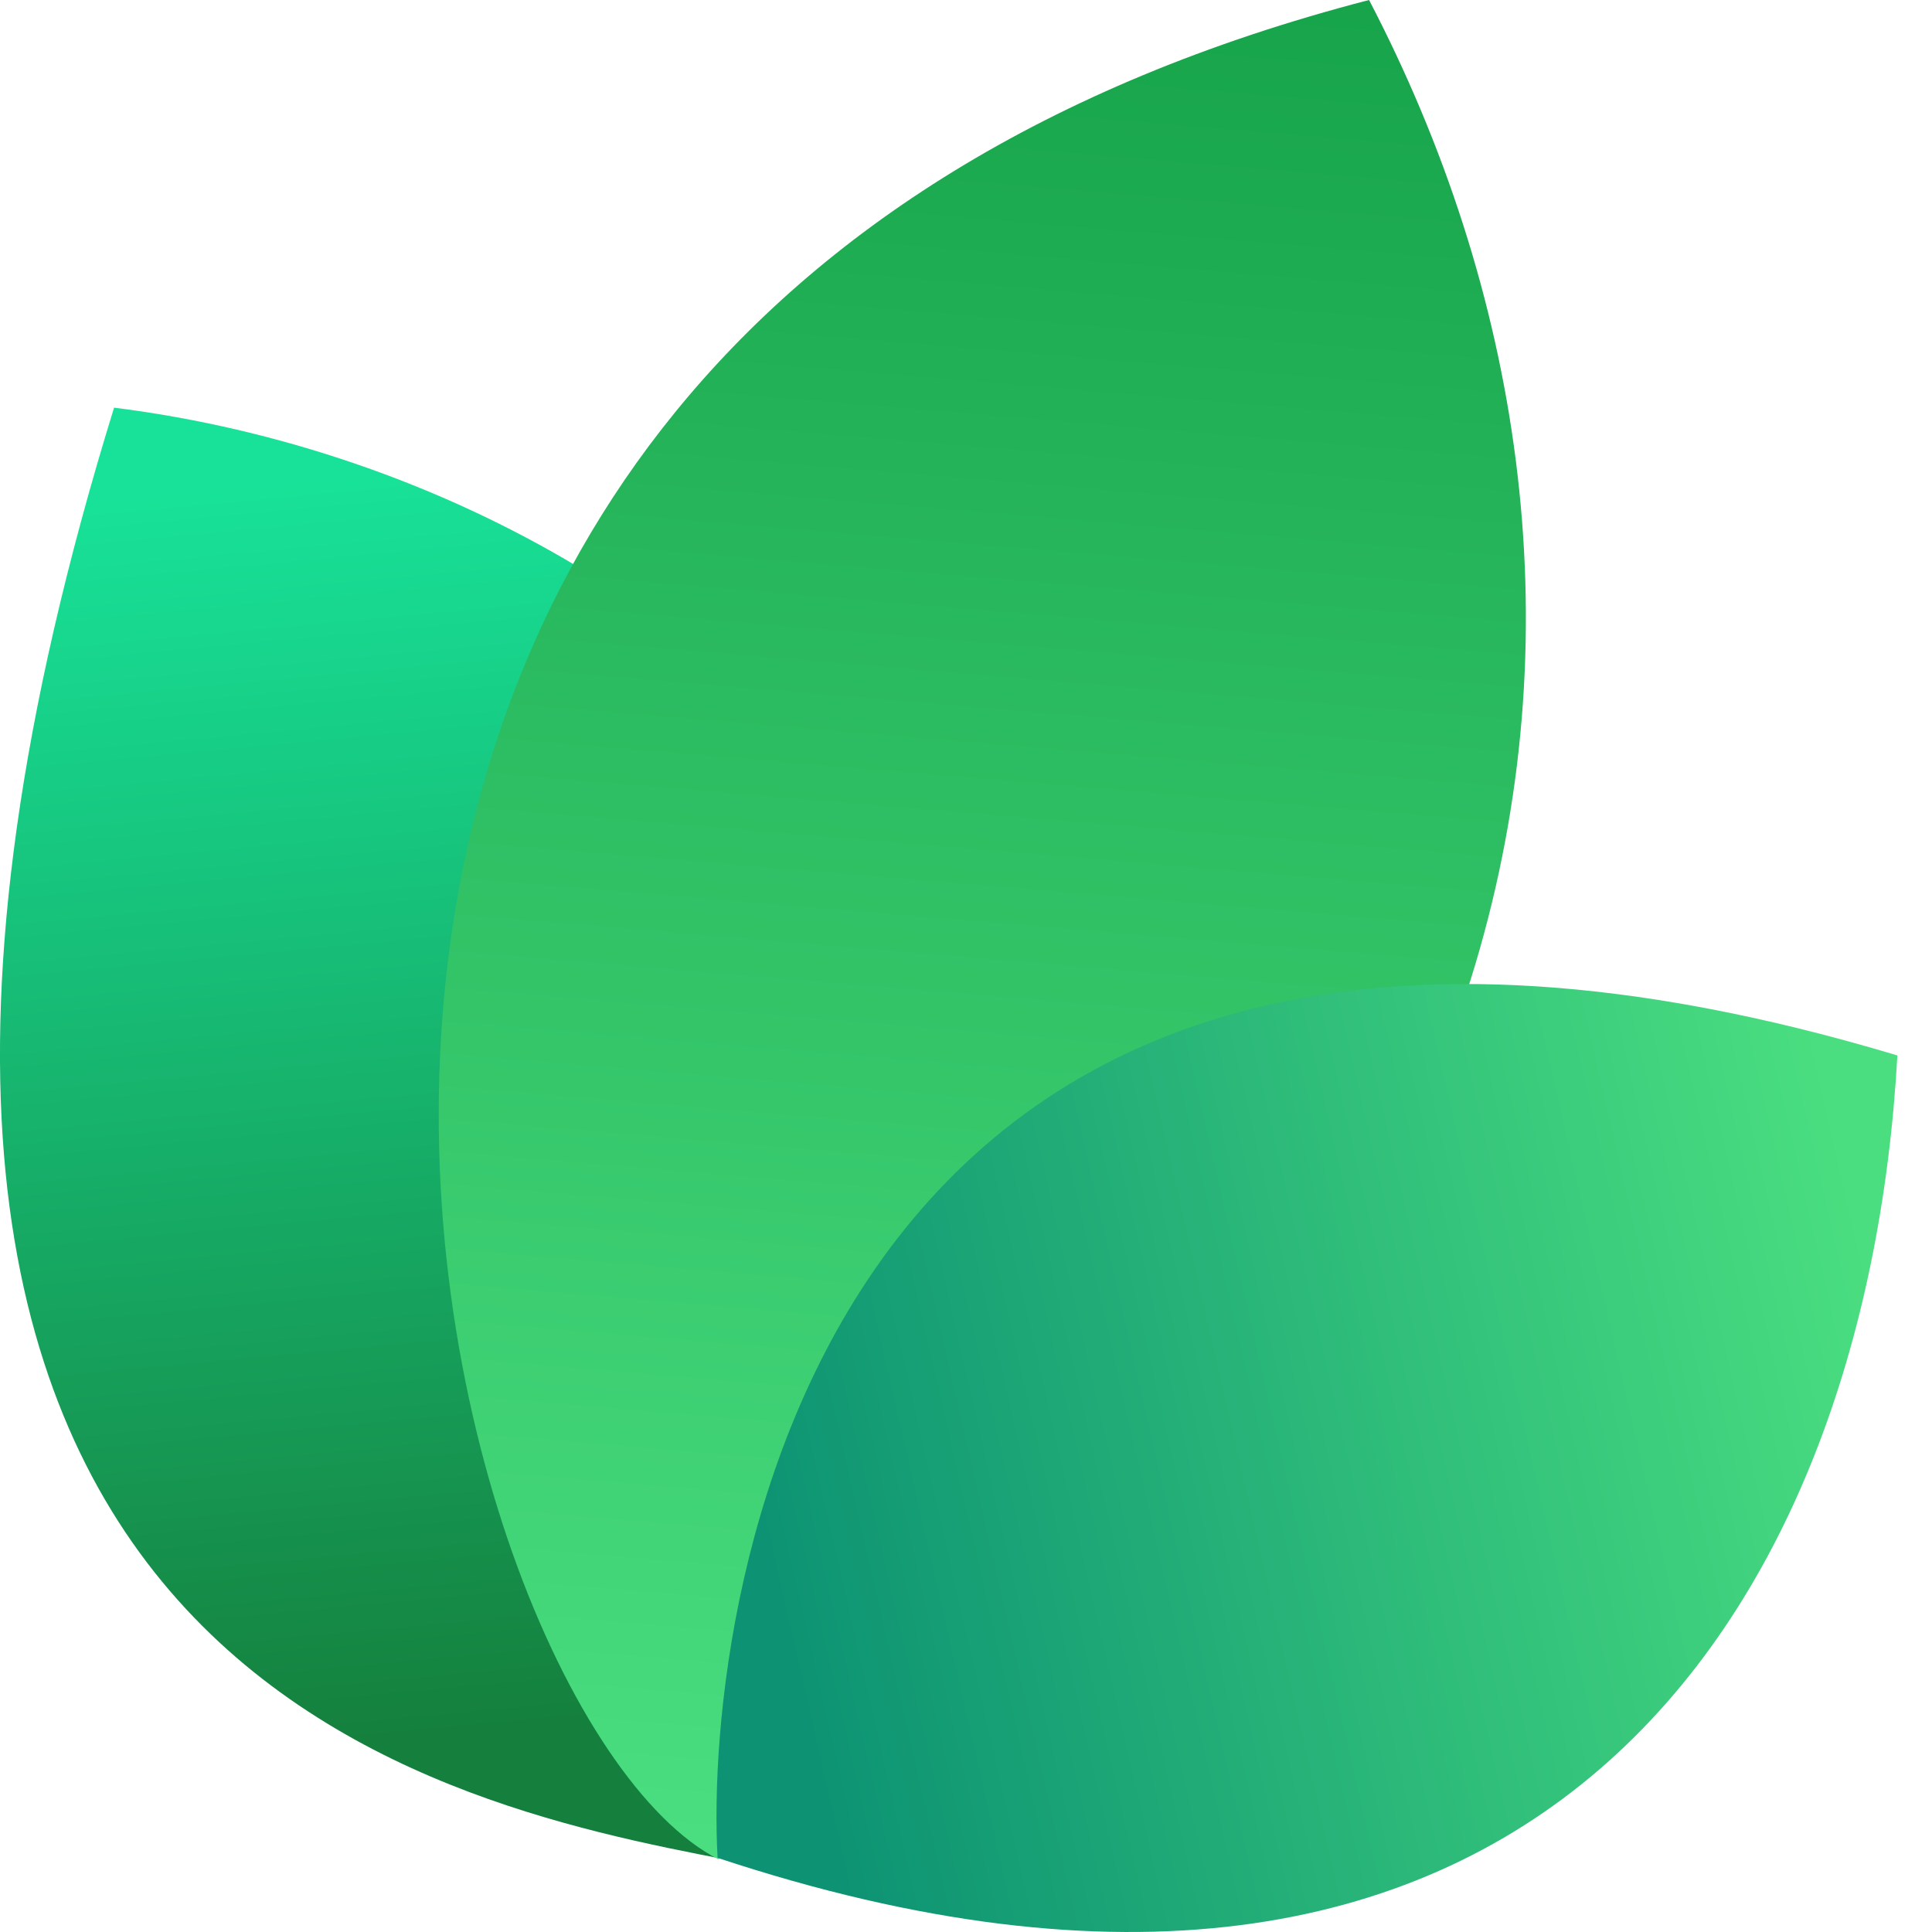
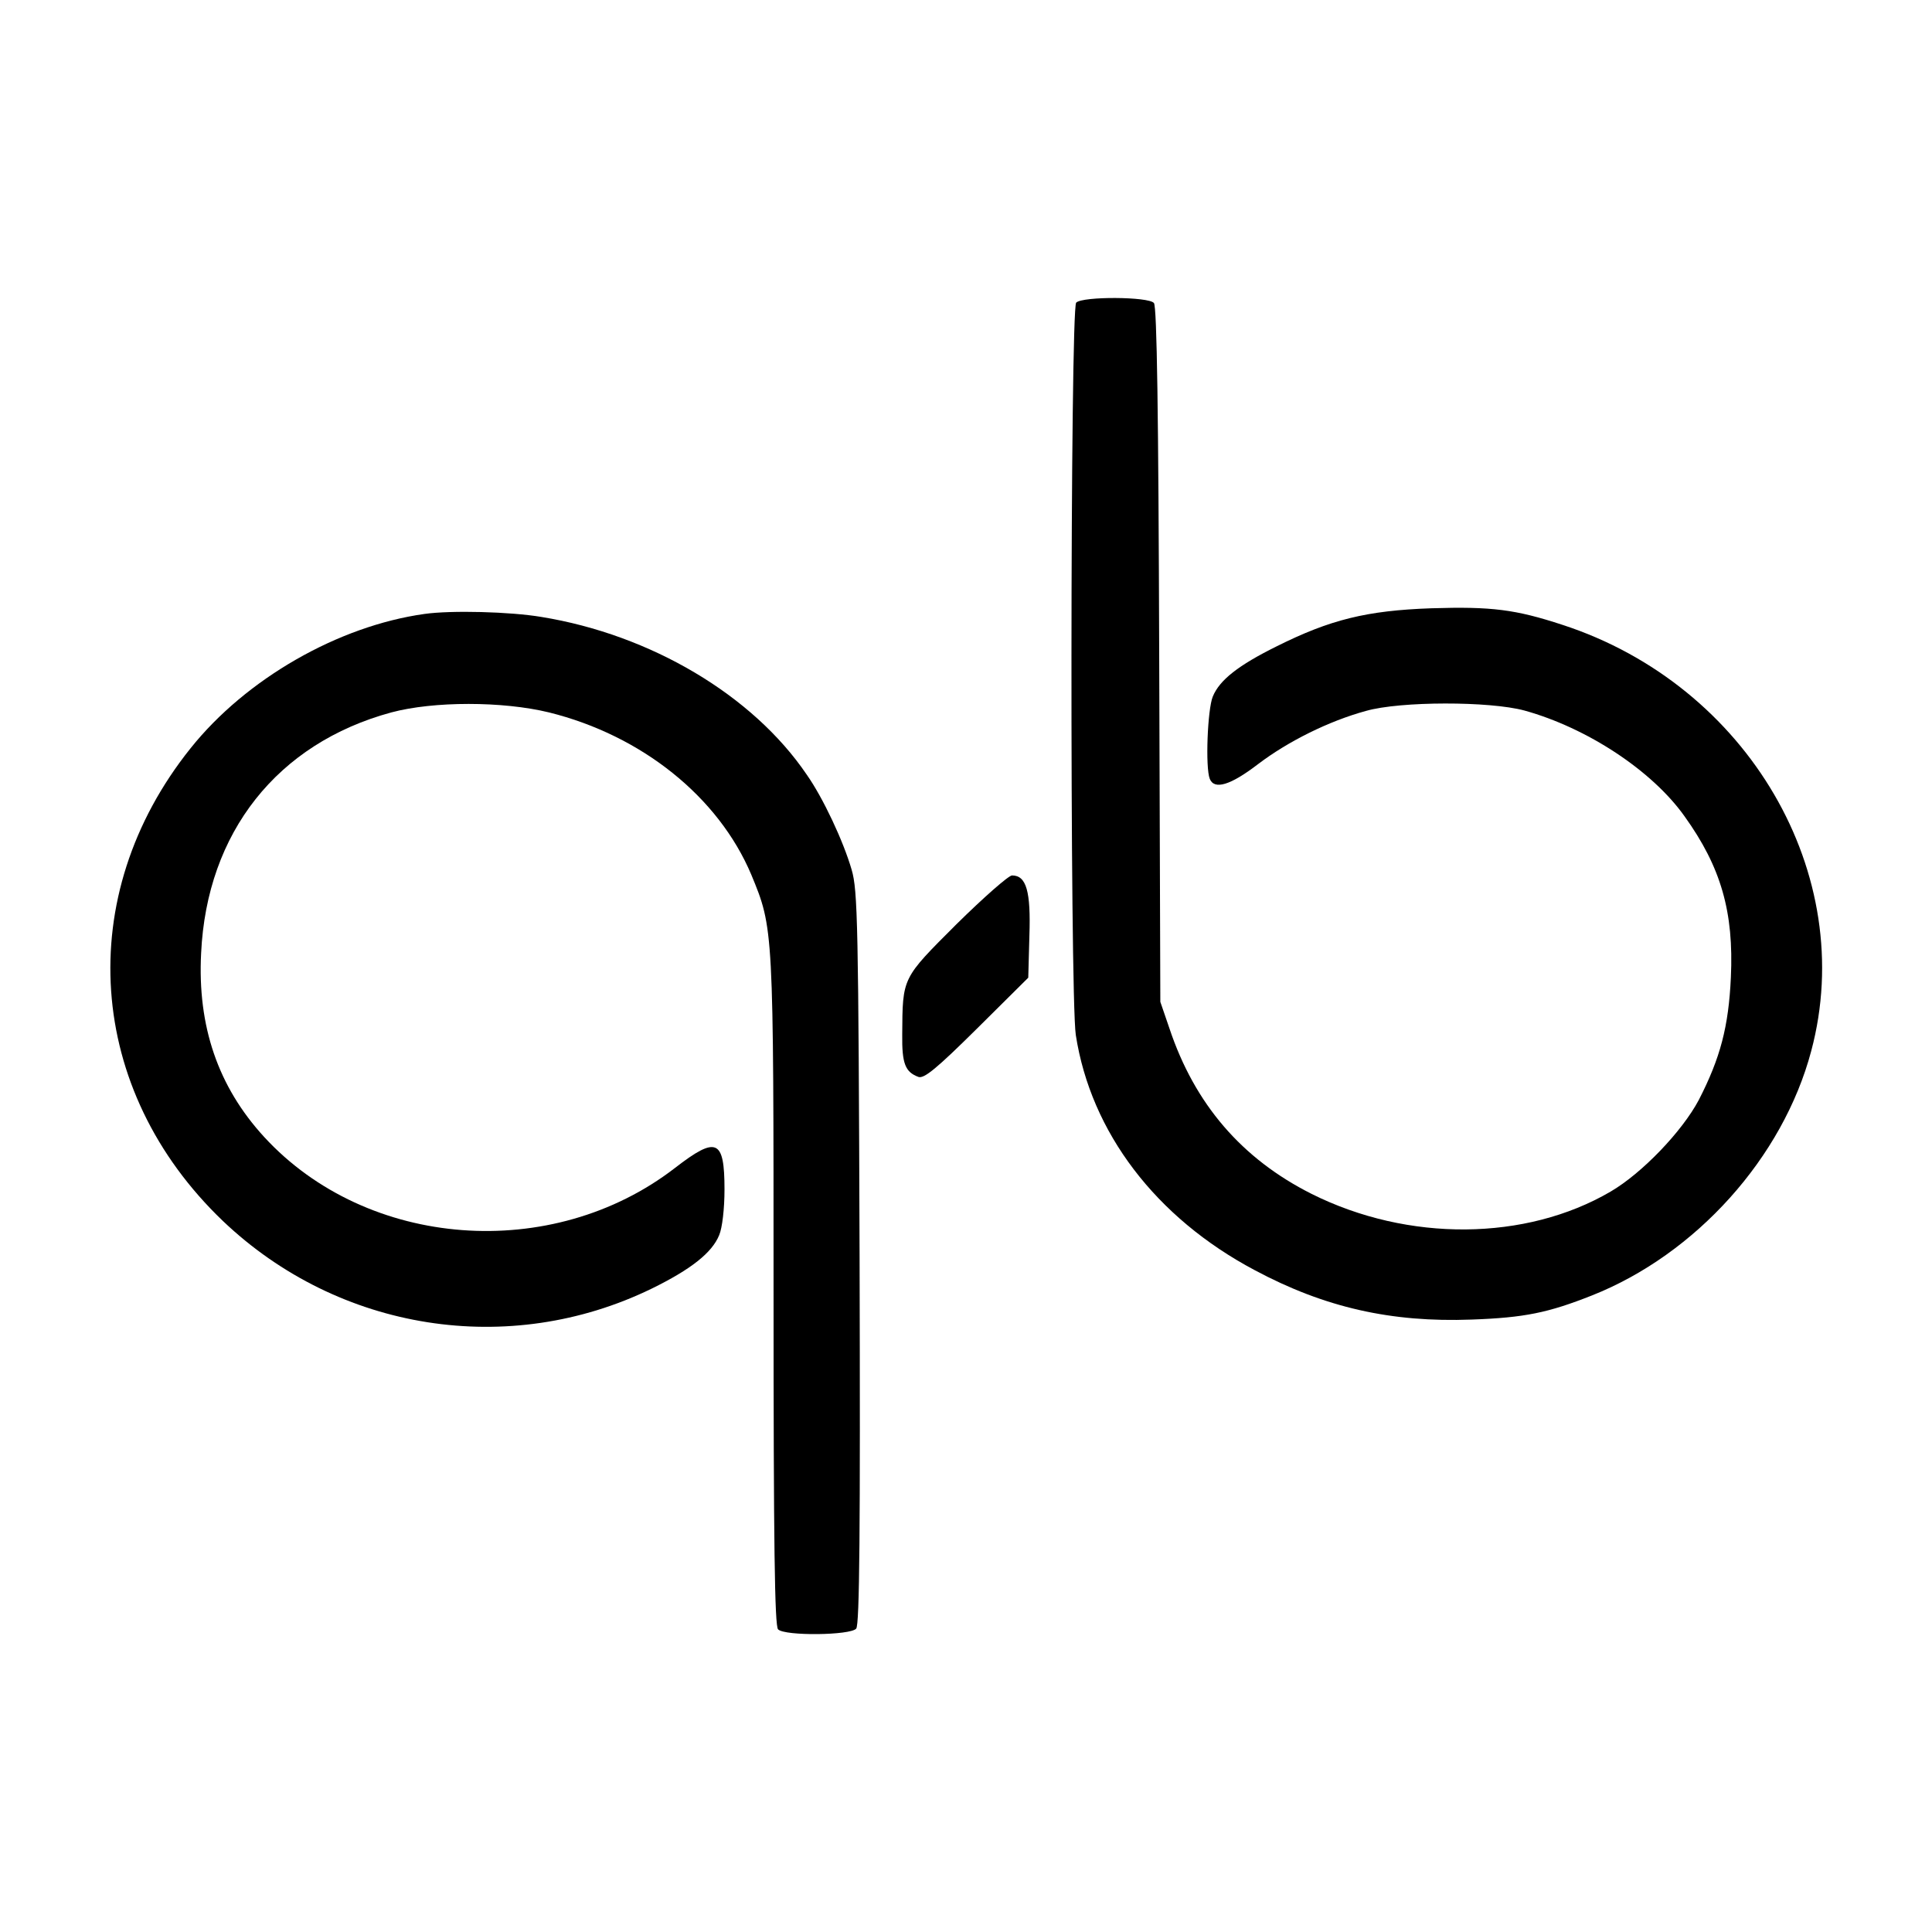
- <svg xmlns="http://www.w3.org/2000/svg" width="24" height="24" viewBox="0 0 24 24" fill="none">
-   <path d="M9.061 23.108C5.268 22.377 -3.391 20.627 1.417 5.064C9.634 6.099 16.973 14.064 9.061 23.108Z" fill="url(#paint0_linear_17557_2021)" />
-   <path d="M8.919 23.094C5.276 21.222 0.784 4.209 17.007 0C20.757 7.193 19.621 16.545 8.919 23.094Z" fill="url(#paint1_linear_17557_2021)" />
-   <path d="M8.914 23.079C8.735 19.882 10.159 9.085 23.57 13.111C23.181 20.123 18.984 26.418 8.914 23.079Z" fill="url(#paint2_linear_17557_2021)" />
-   <defs>
-     <linearGradient id="paint0_linear_17557_2021" x1="3.776" y1="5.916" x2="5.232" y2="21.559" gradientUnits="userSpaceOnUse">
-       <stop stop-color="#18E299" />
-       <stop offset="1" stop-color="#15803D" />
-     </linearGradient>
-     <linearGradient id="paint1_linear_17557_2021" x1="12.171" y1="-0.718" x2="10.19" y2="22.983" gradientUnits="userSpaceOnUse">
-       <stop stop-color="#16A34A" />
-       <stop offset="1" stop-color="#4ADE80" />
-     </linearGradient>
-     <linearGradient id="paint2_linear_17557_2021" x1="23.133" y1="15.353" x2="9.338" y2="18.52" gradientUnits="userSpaceOnUse">
-       <stop stop-color="#4ADE80" />
-       <stop offset="1" stop-color="#0D9373" />
-     </linearGradient>
-   </defs>
+ <svg xmlns="http://www.w3.org/2000/svg" version="1.0" width="512pt" height="512pt" viewBox="0 0 512 512" preserveAspectRatio="xMidYMid meet">
+   <g transform="translate(0,512) scale(0.1,-0.1)" fill="#000000" stroke="none">
+     <path d="M2852 4318 c-16 -16 -17 -1835 -1 -1941 40 -258 212 -484 474 -623 185 -99 362 -139 575 -131 140 5 203 18 319 64 275 109 506 365 581 648 125 468 -168 969 -659 1129 -125 41 -188 49 -348 44 -171 -6 -268 -30 -410 -101 -101 -50 -151 -89 -169 -133 -14 -34 -20 -188 -8 -218 12 -30 55 -17 128 39 79 60 187 114 286 141 91 26 328 26 420 1 166 -46 338 -159 424 -280 97 -135 131 -254 123 -427 -6 -131 -28 -214 -85 -325 -44 -83 -150 -194 -234 -243 -224 -131 -536 -134 -792 -6 -185 93 -310 238 -377 439 l-24 70 -3 919 c-2 644 -6 924 -14 933 -14 17 -189 18 -206 1z" />
+     <path d="M1125 3493 c-229 -32 -473 -172 -620 -356 -313 -391 -277 -906 86 -1253 307 -292 758 -363 1136 -179 104 51 160 95 179 142 8 19 14 69 14 121 0 133 -21 142 -131 57 -326 -252 -816 -215 -1089 82 -122 133 -177 293 -167 487 15 320 202 556 504 638 112 30 295 30 418 0 246 -61 449 -224 536 -430 59 -143 59 -139 59 -1106 0 -673 3 -885 12 -894 18 -18 192 -16 207 2 9 10 11 261 9 982 -3 890 -5 974 -21 1029 -22 76 -76 191 -119 252 -143 211 -414 371 -703 418 -83 14 -239 18 -310 8z" />
+     <path d="M2535 2671 c-145 -145 -143 -140 -144 -292 -1 -78 8 -100 43 -113 15 -5 48 22 155 128 l136 135 3 111 c4 118 -8 160 -46 160 -9 0 -75 -58 -147 -129z" />
+   </g>
</svg>
